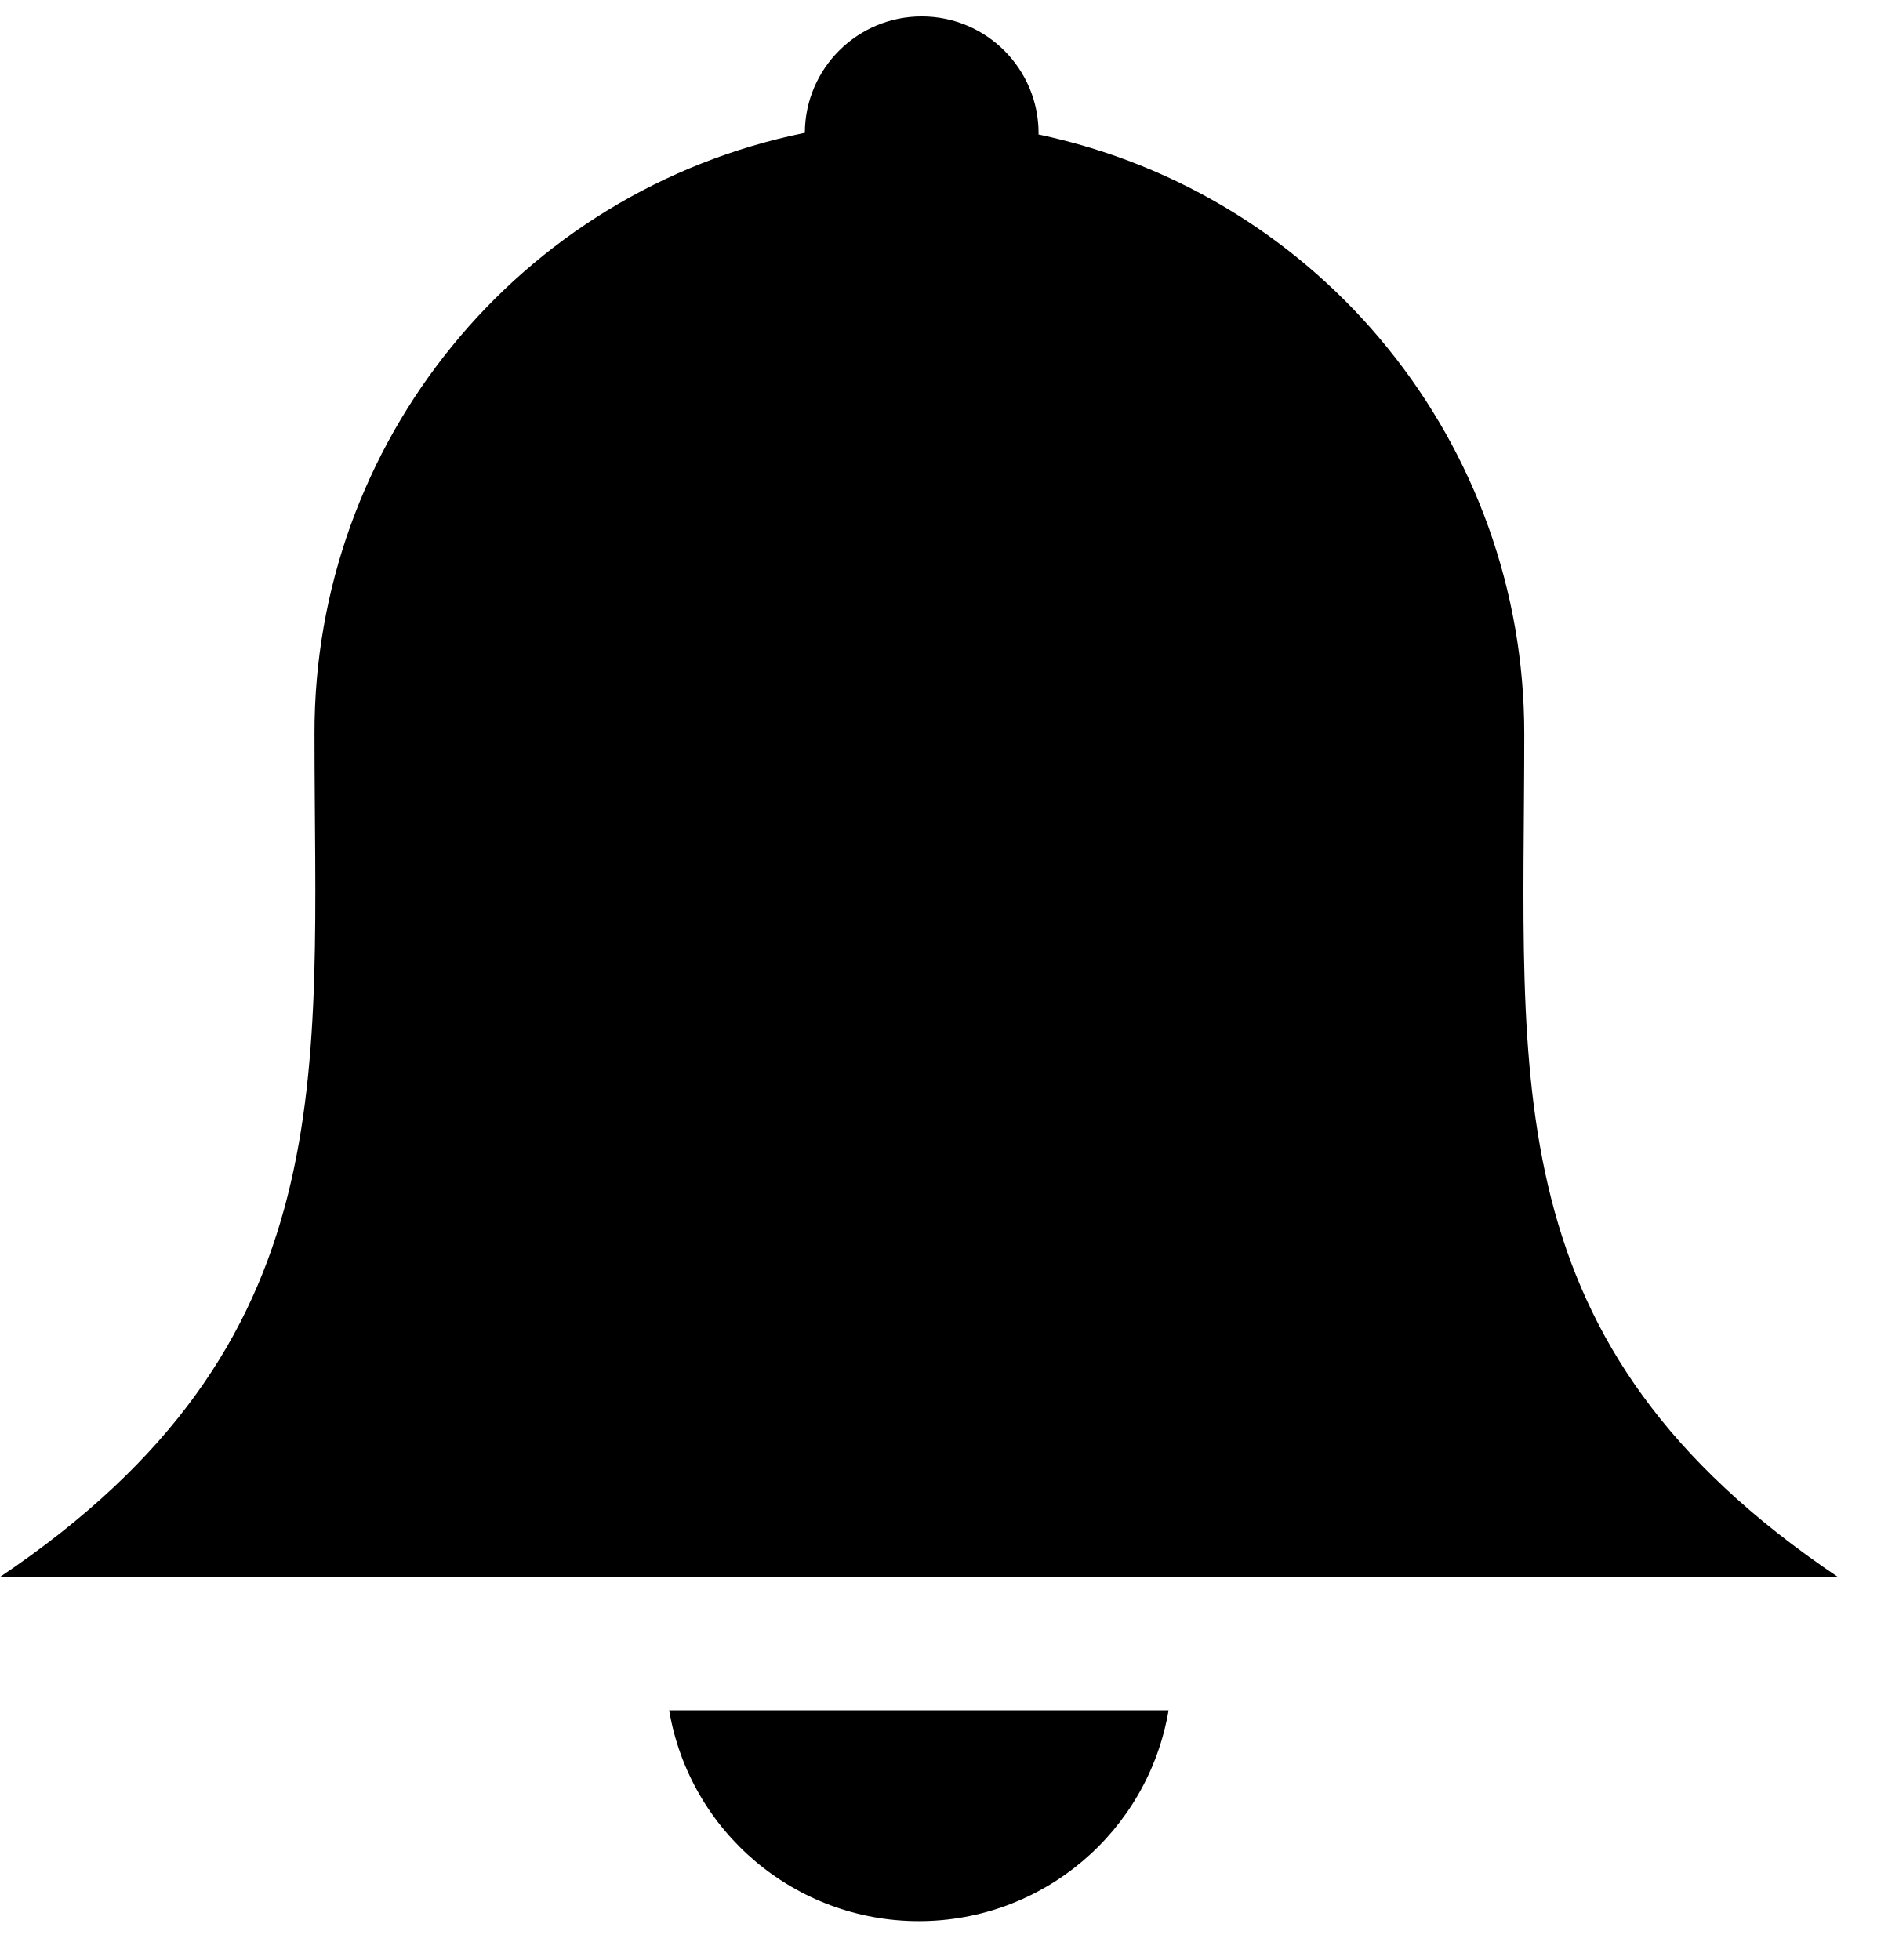
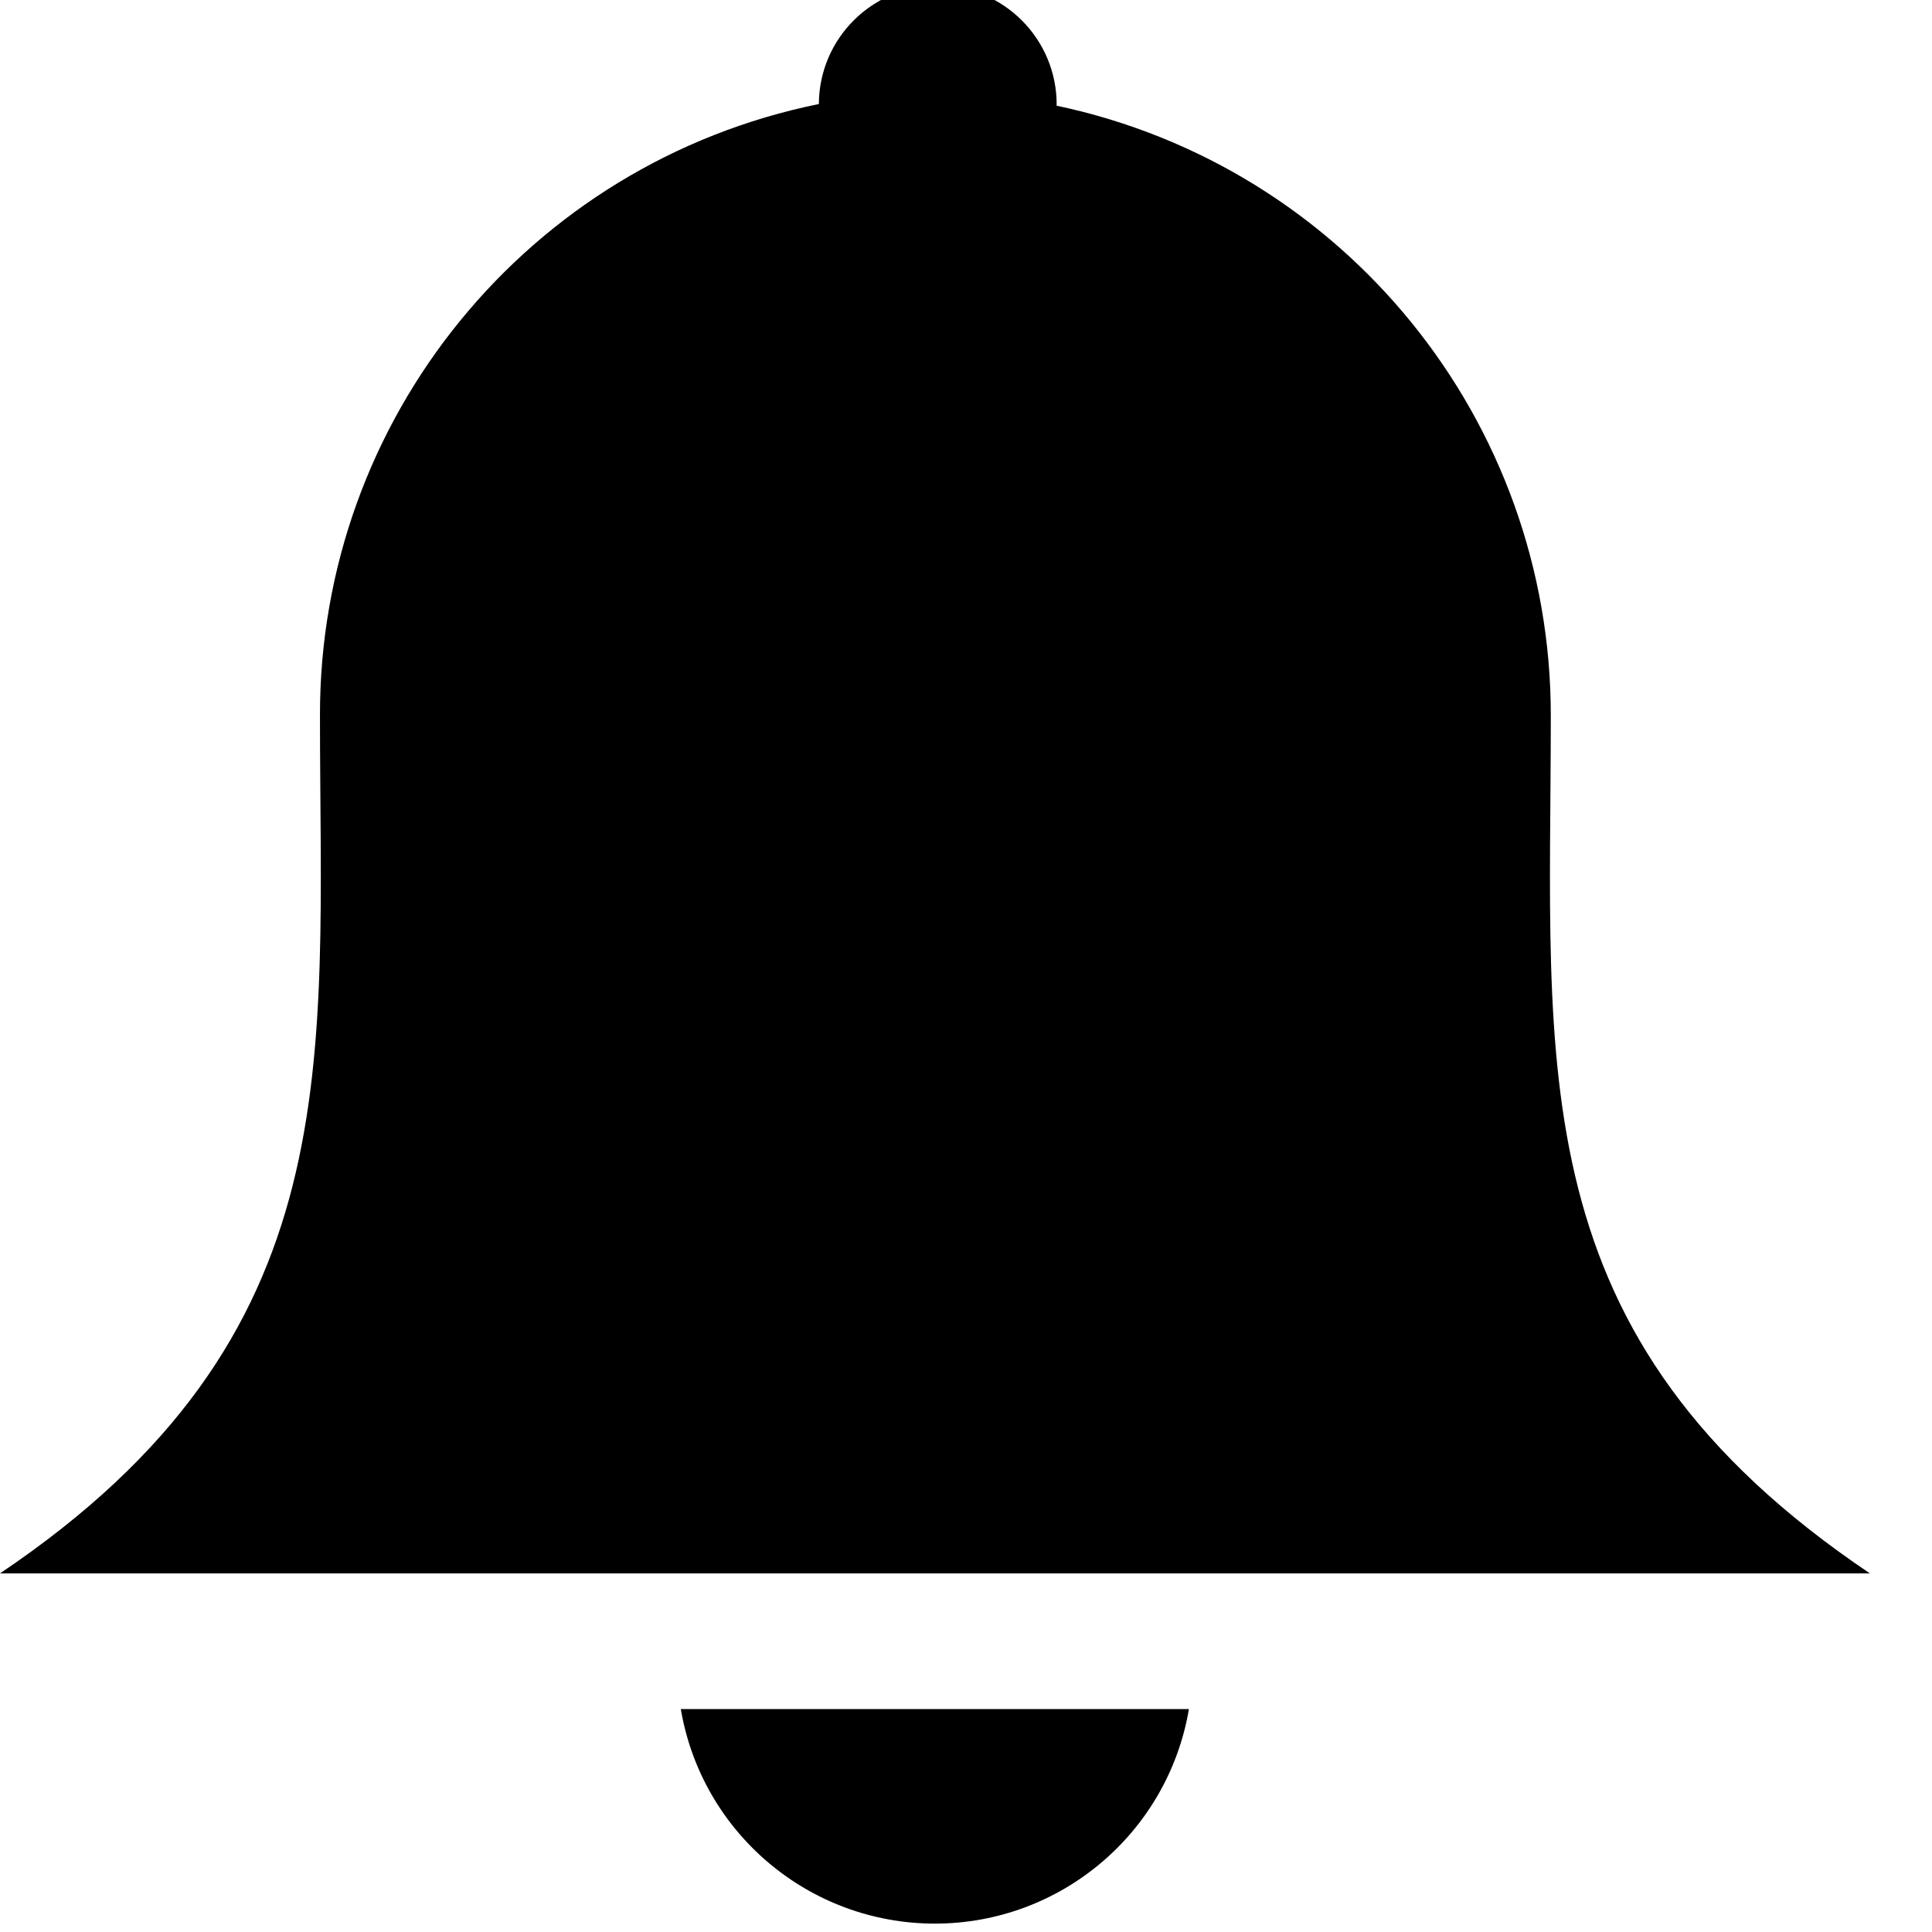
- <svg xmlns="http://www.w3.org/2000/svg" width="12.594" height="13" viewBox="0 0 13 13">
+ <svg xmlns="http://www.w3.org/2000/svg" viewBox="0 0 13 13">
  <path d="M7.109,0.711a4.192,4.192,0,0,1,3.326,4.105c0,2.383-.224,4.175,2.147,5.771H0c2.378-1.6,2.153-3.427,2.153-5.771A4.191,4.191,0,0,1,5.51.7a0.8,0.8,0,0,1,1.6.006h0ZM8,11.5a1.734,1.734,0,0,1-3.419,0H8Z" />
</svg>
